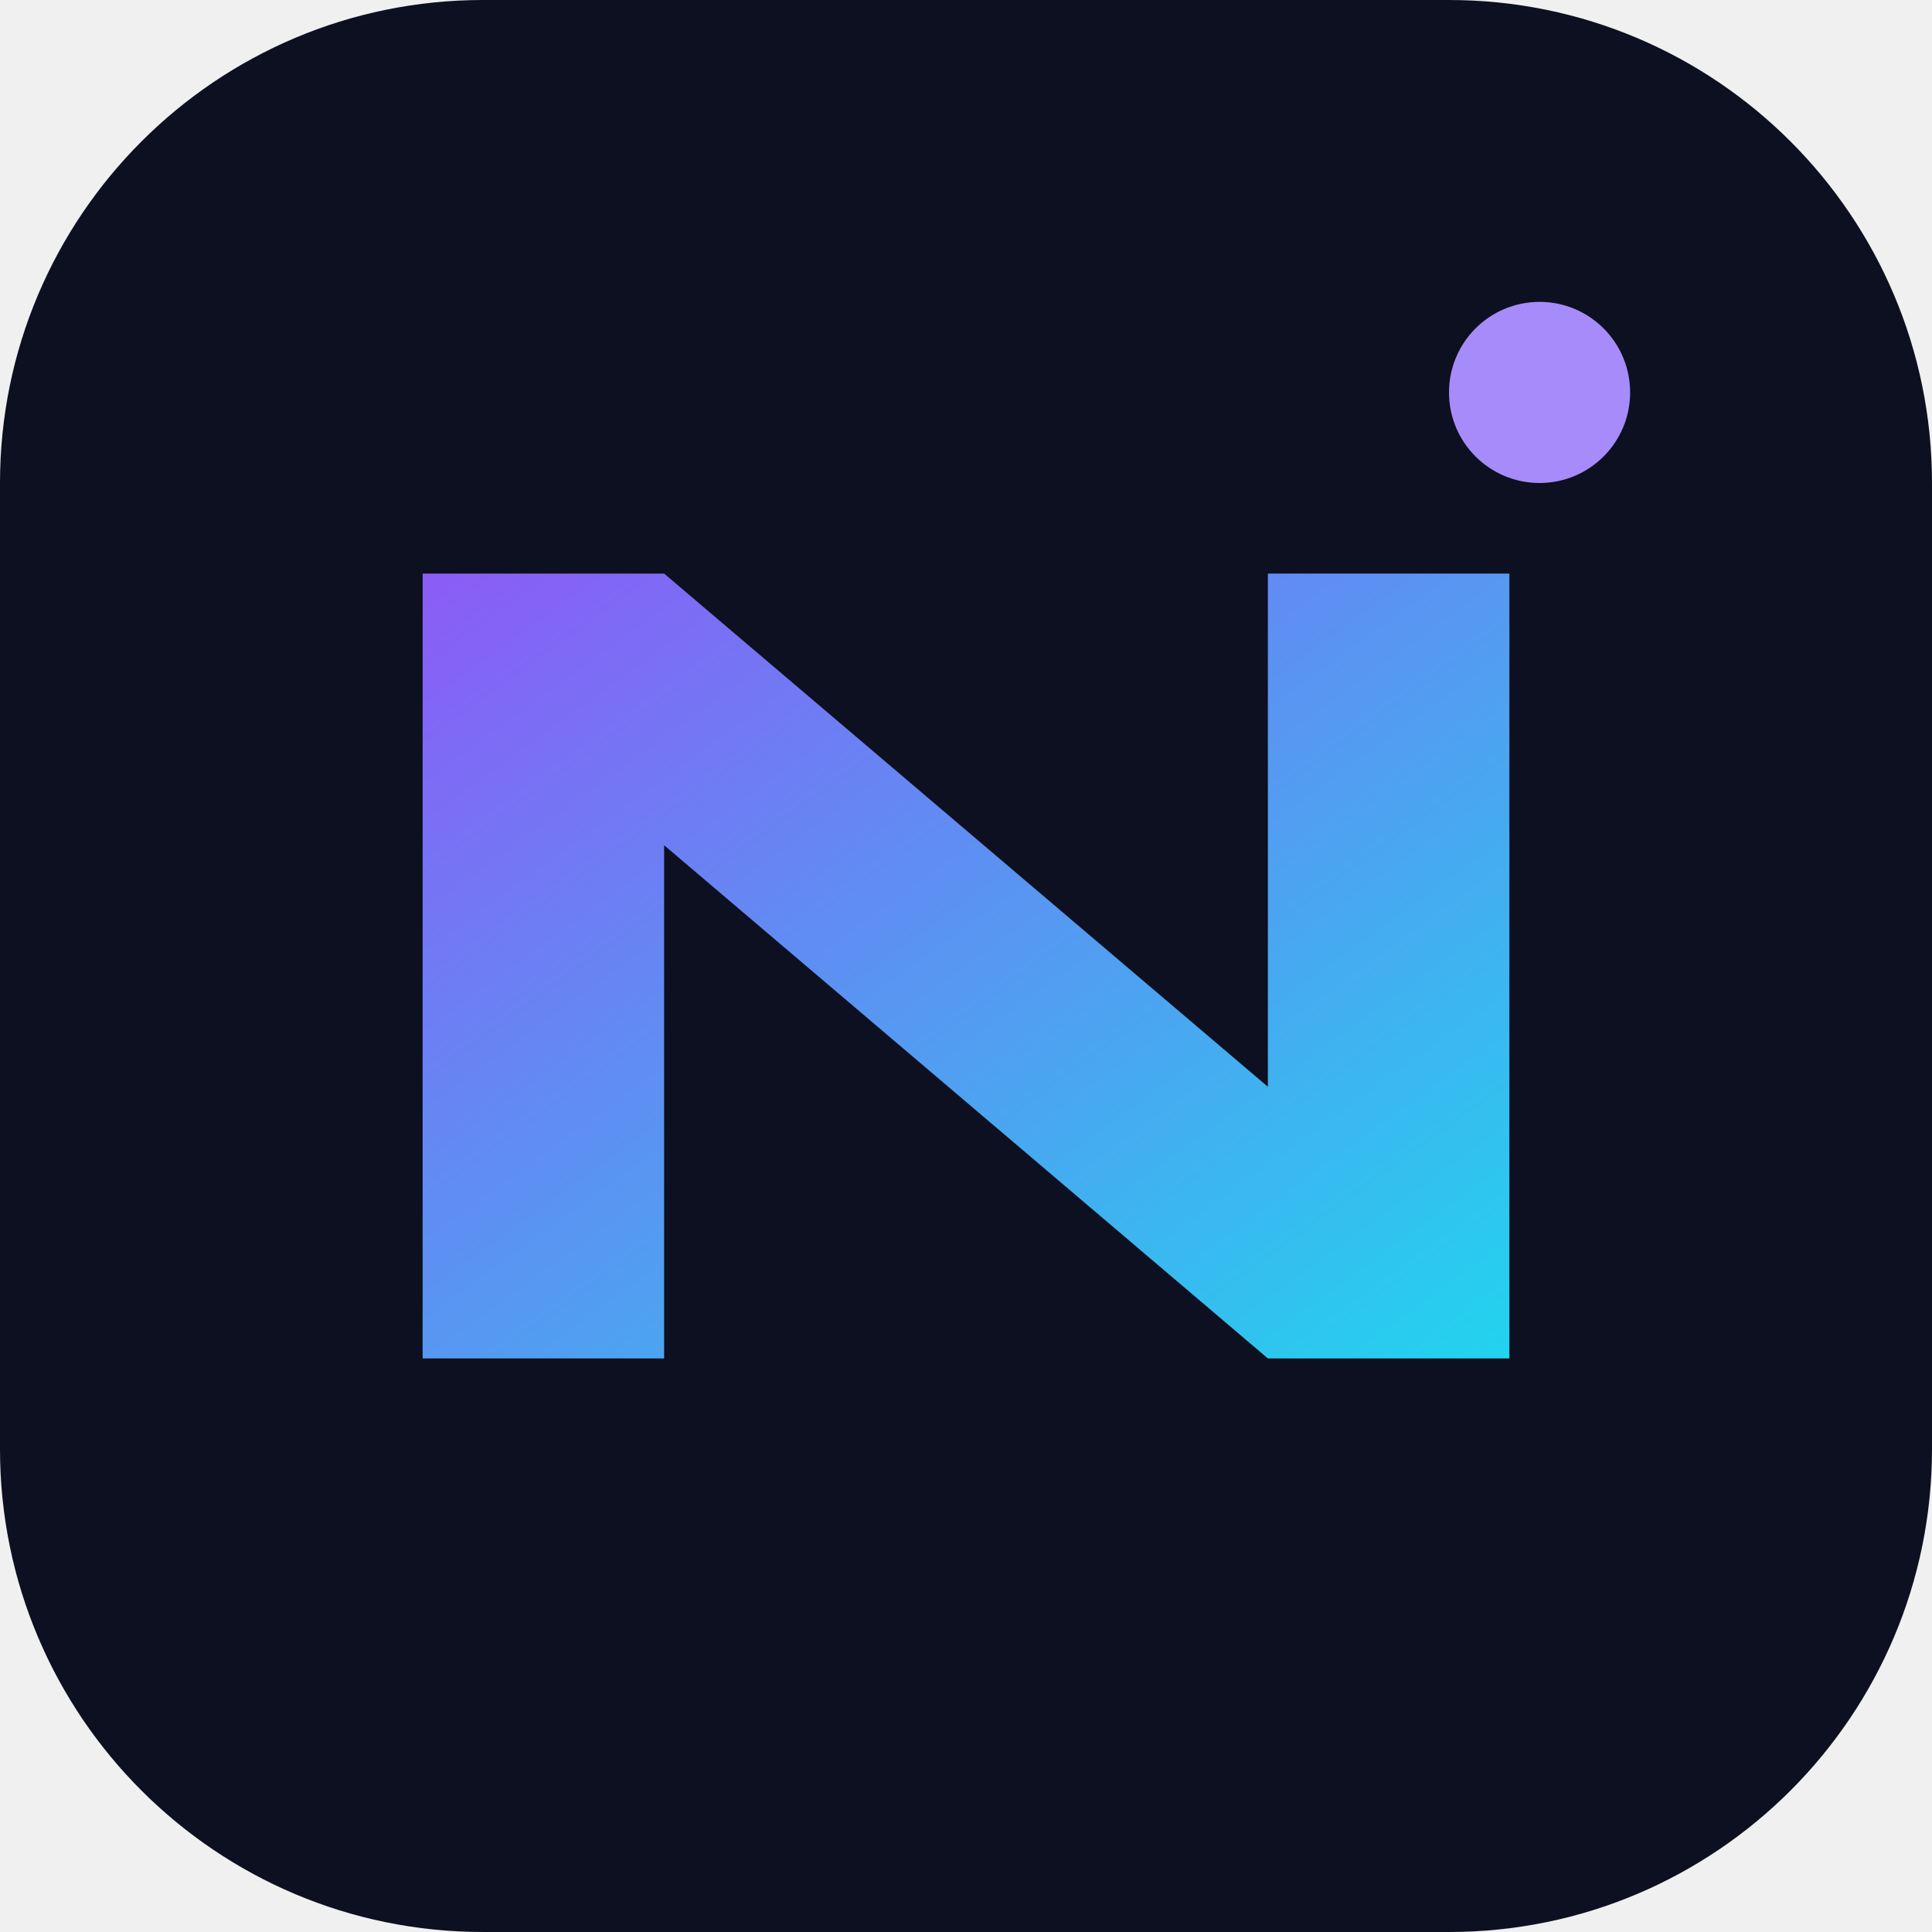
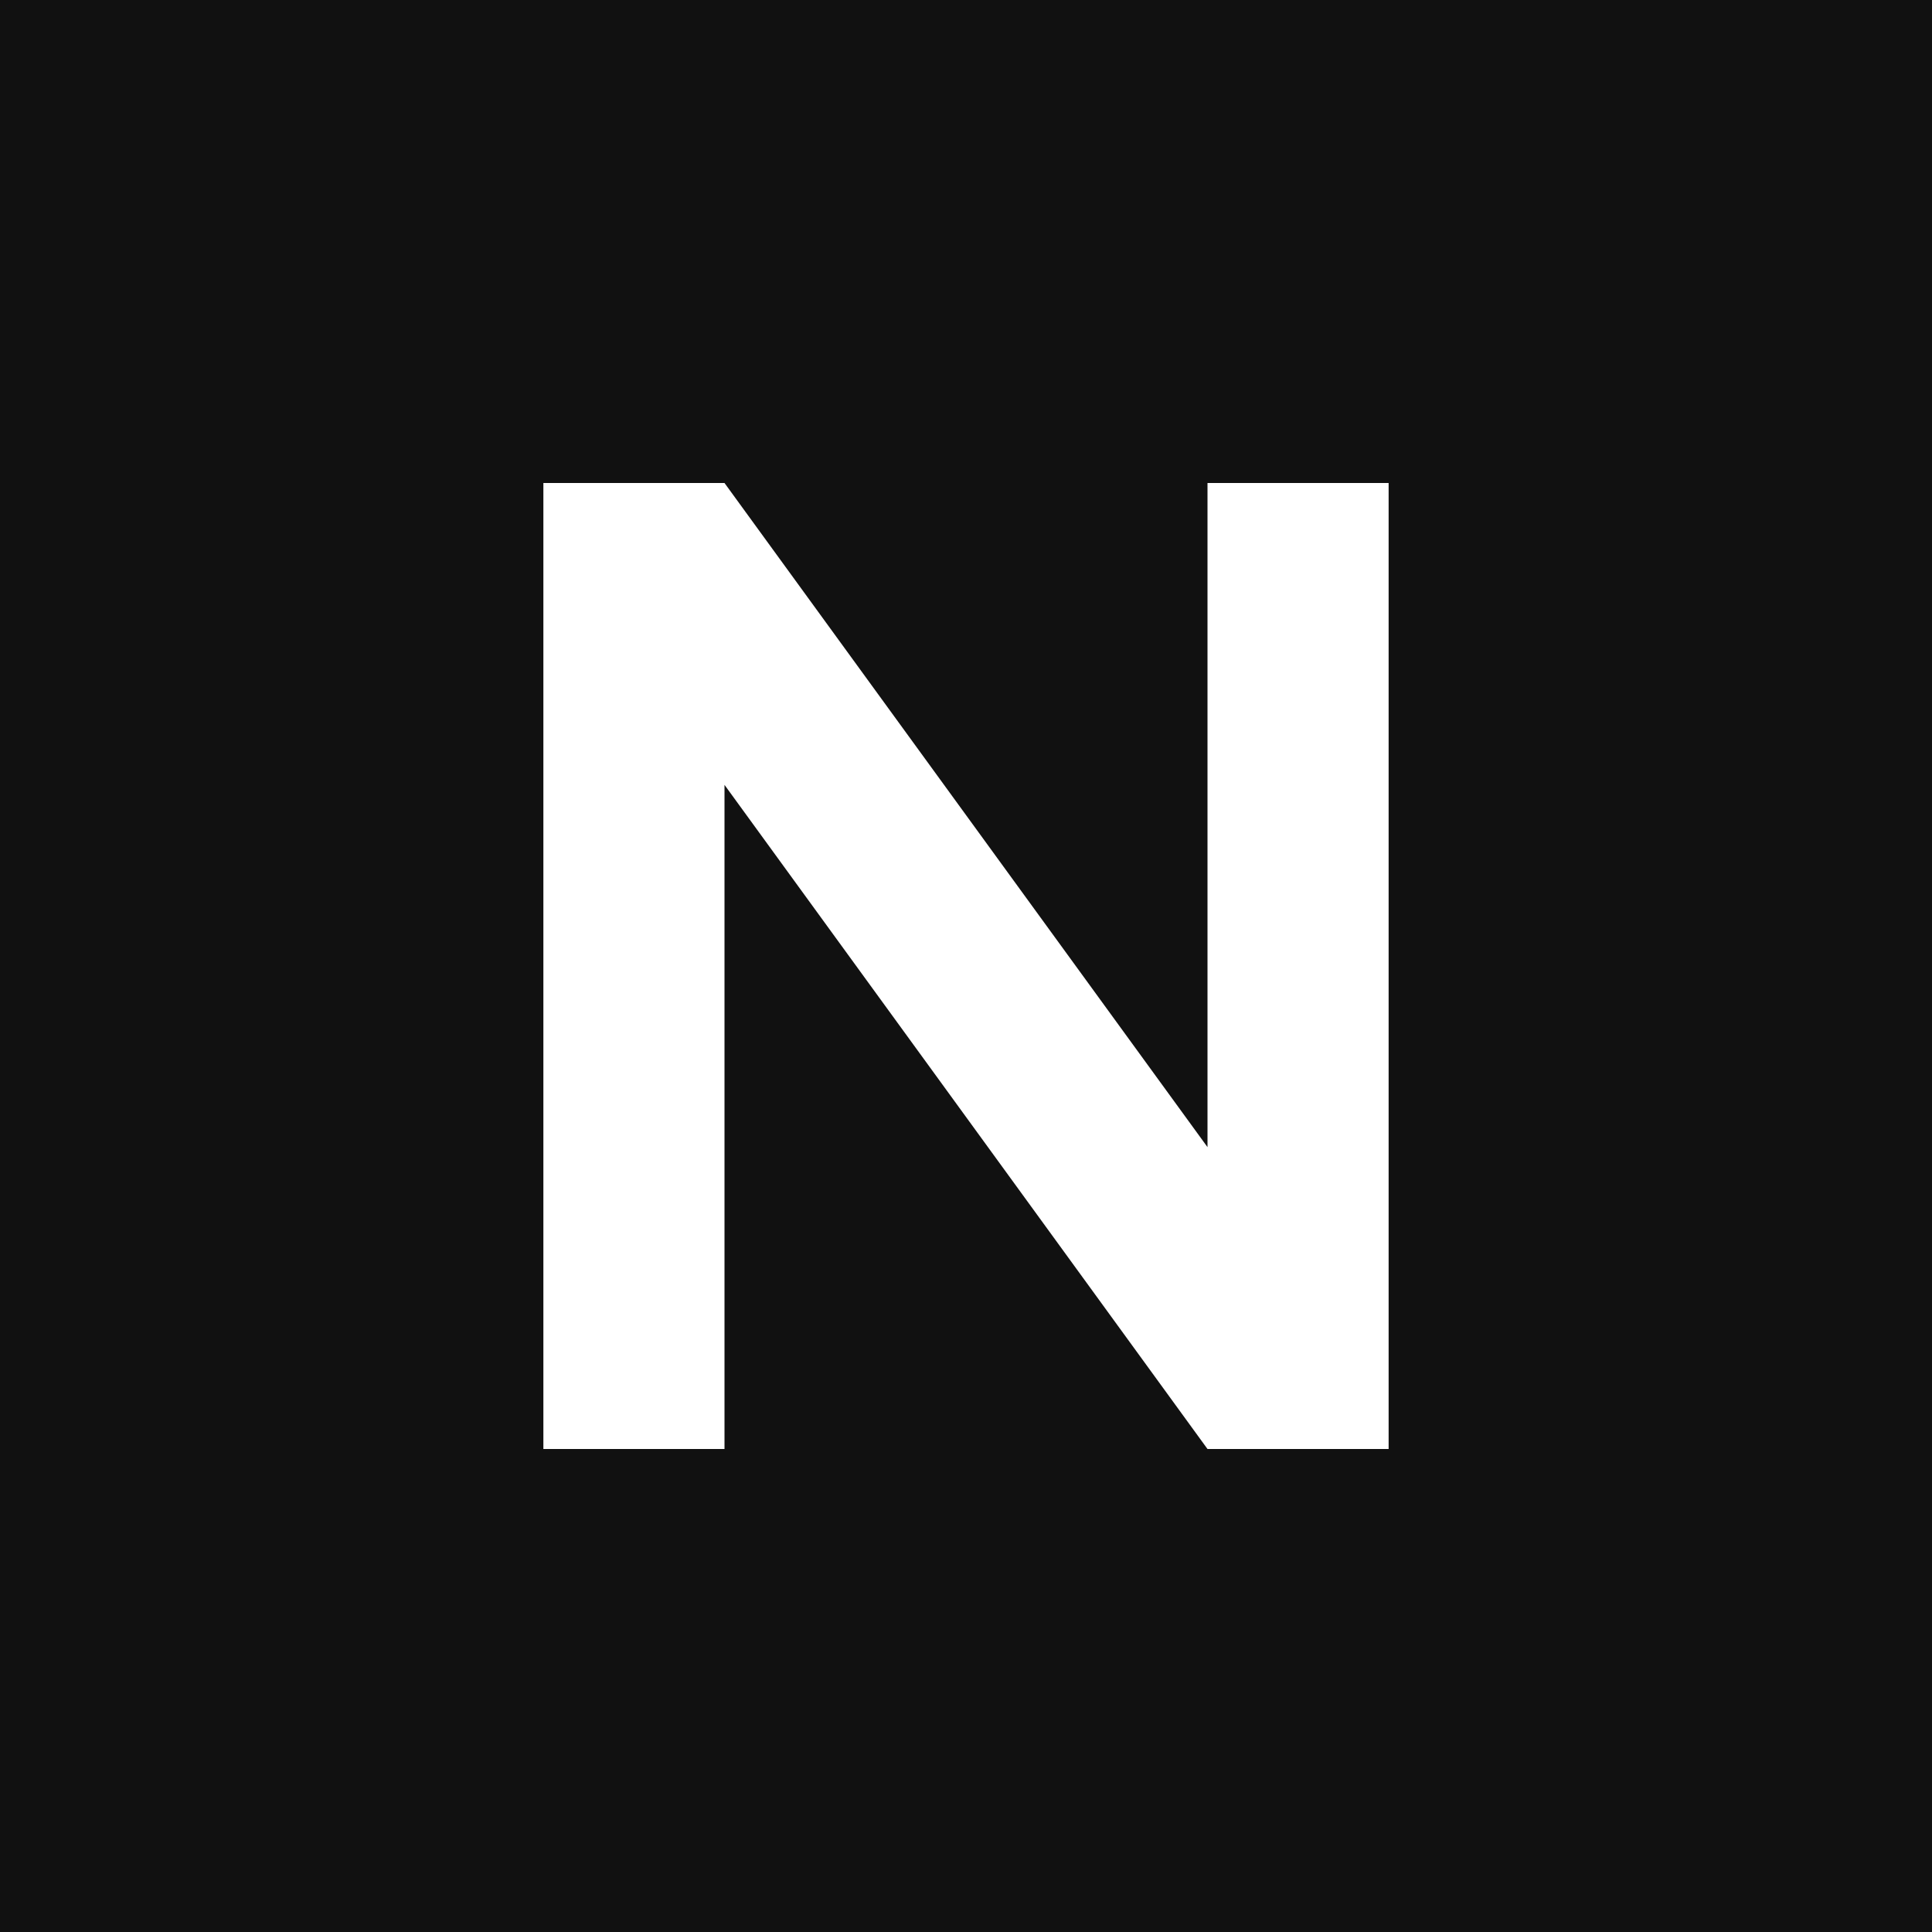
<svg xmlns="http://www.w3.org/2000/svg" viewBox="0 0 64 64" role="img" aria-label="NEXUS">
-   <defs>
-     <linearGradient id="g" x1="0" y1="0" x2="1" y2="1">
-       <stop offset="0" stop-color="#8b5cf6" />
-       <stop offset="1" stop-color="#22d3ee" />
-     </linearGradient>
-   </defs>
-   <rect width="64" height="64" rx="16" fill="#0c1020" />
-   <path d="M14 45V19h8l20 17V19h8v26h-8L22 28v17z" fill="url(#g)" />
-   <circle cx="51" cy="13" r="3" fill="#a78bfa" />
+   <rect width="64" height="64" fill="#111111" />
+   <path d="M18 48V16h6l16 22V16h6v32h-6L24 26v22z" fill="#ffffff" />
</svg>
